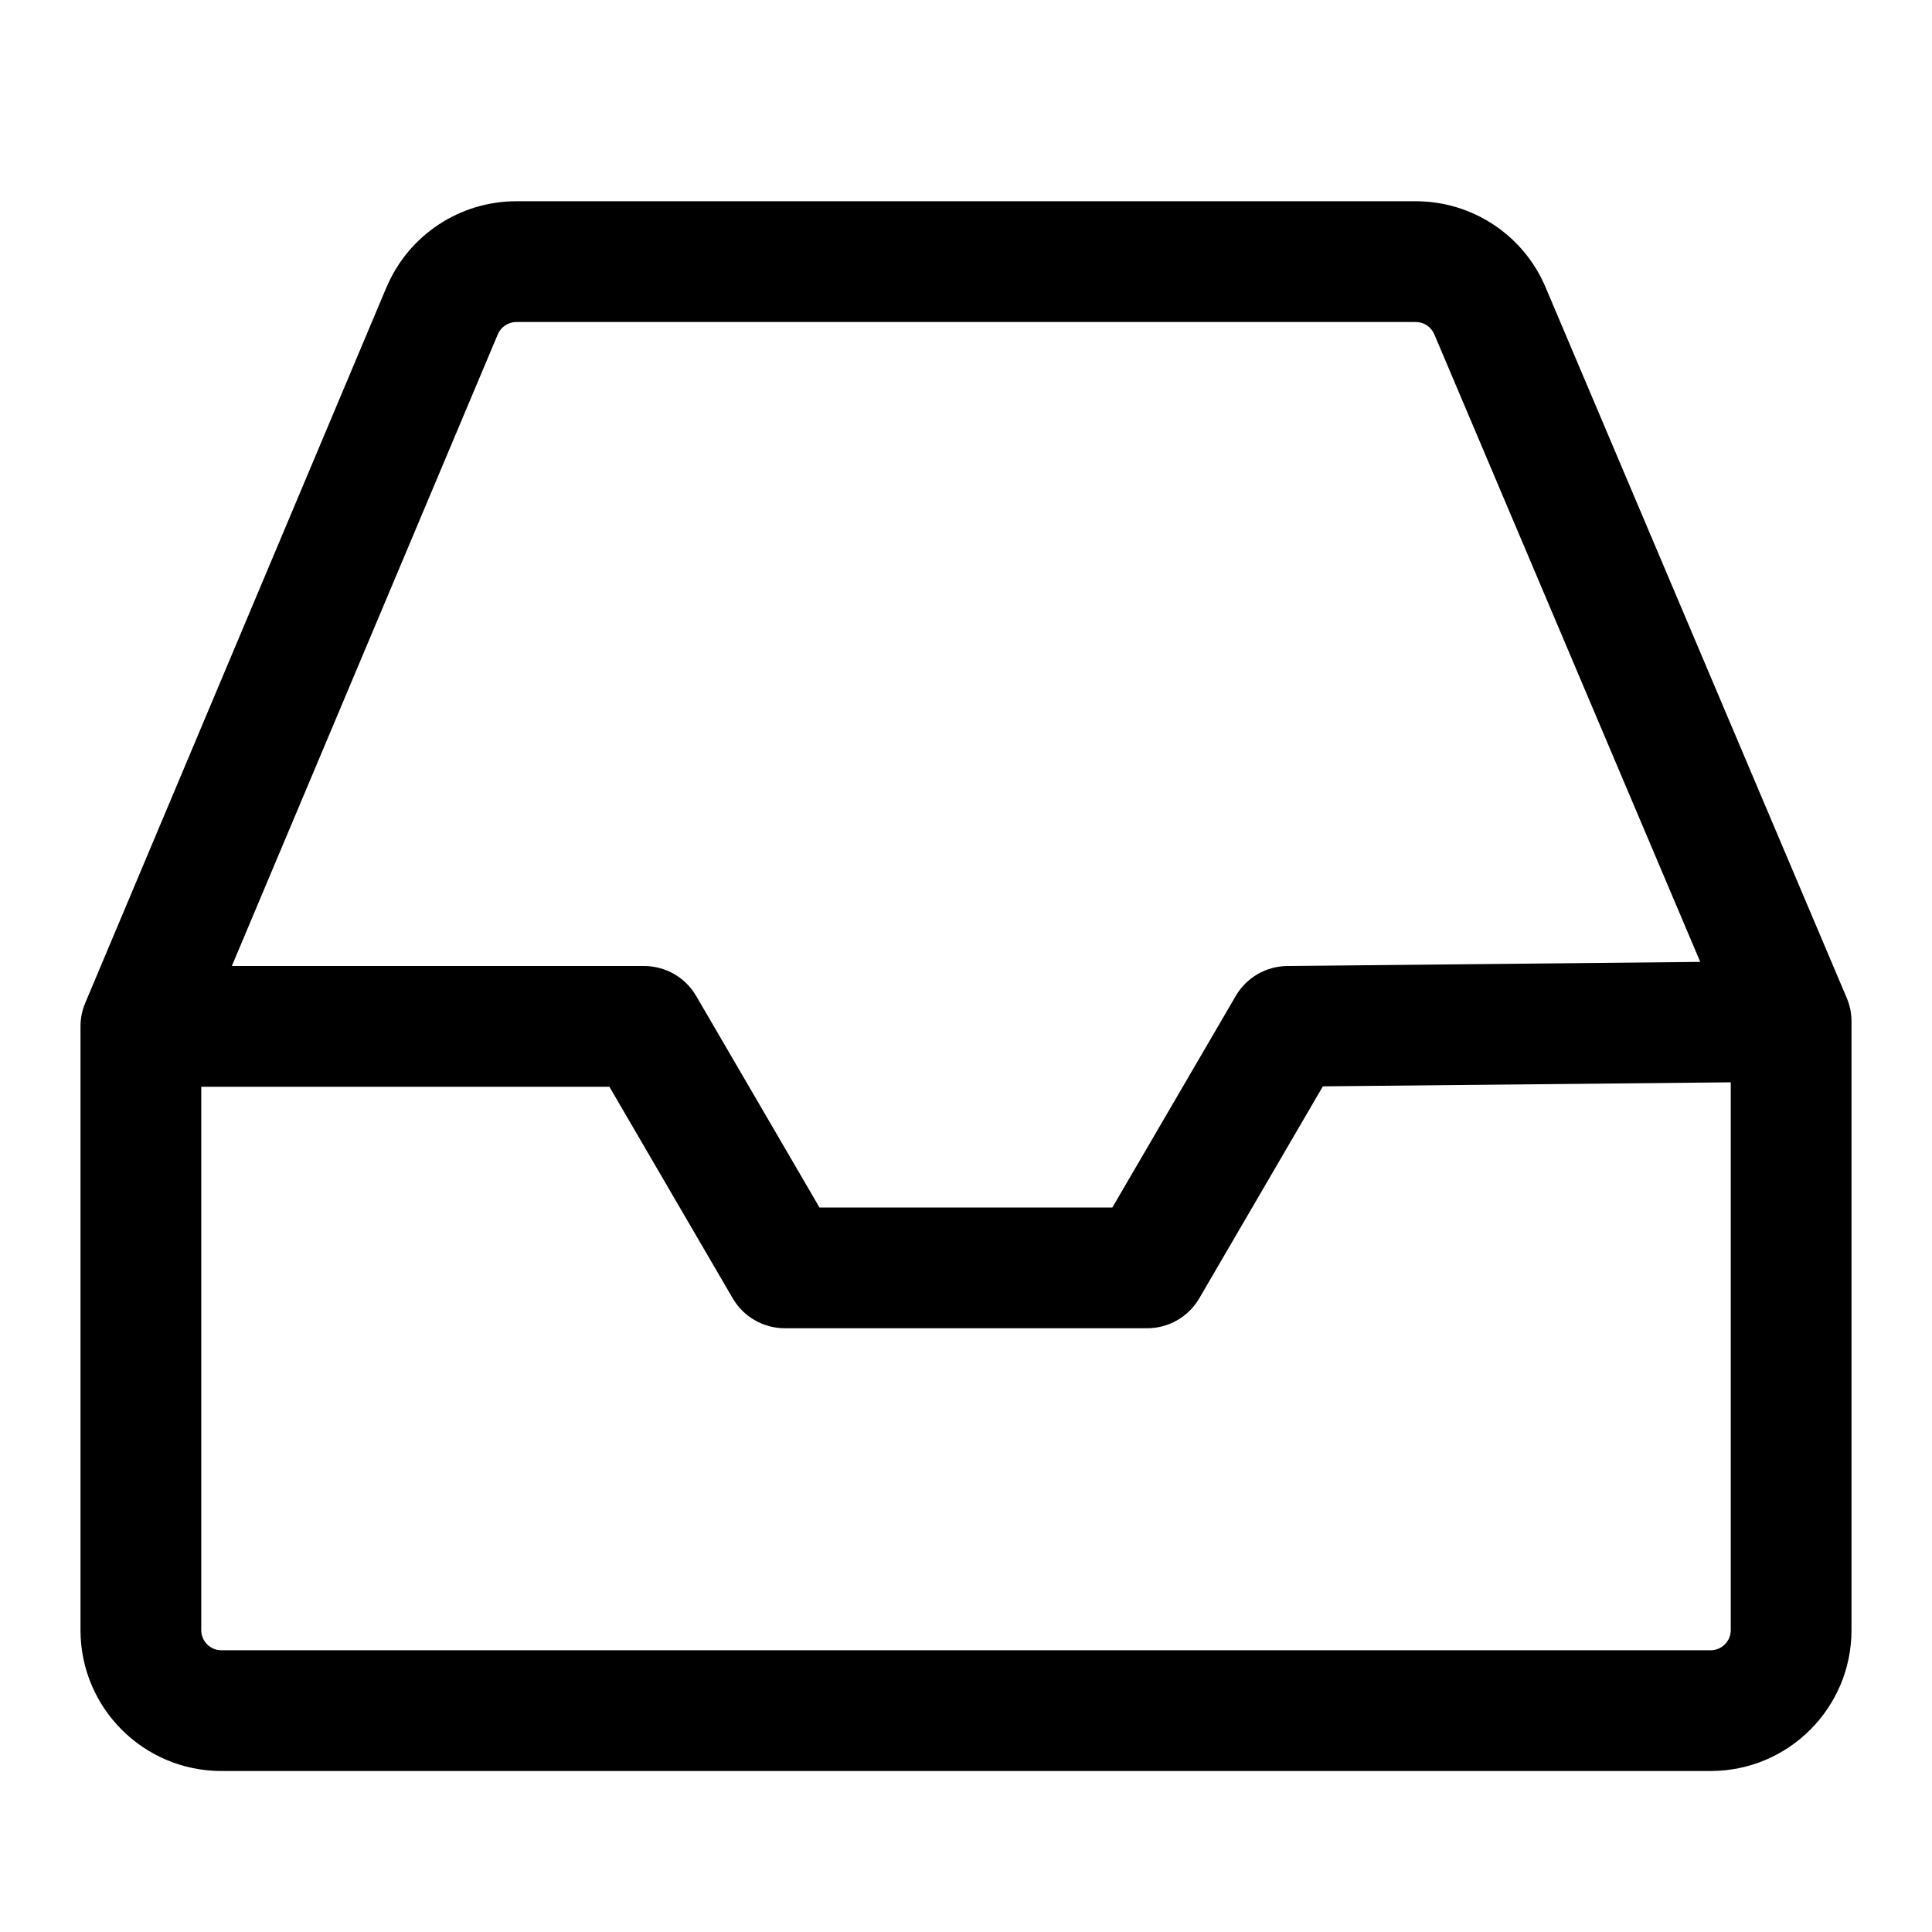
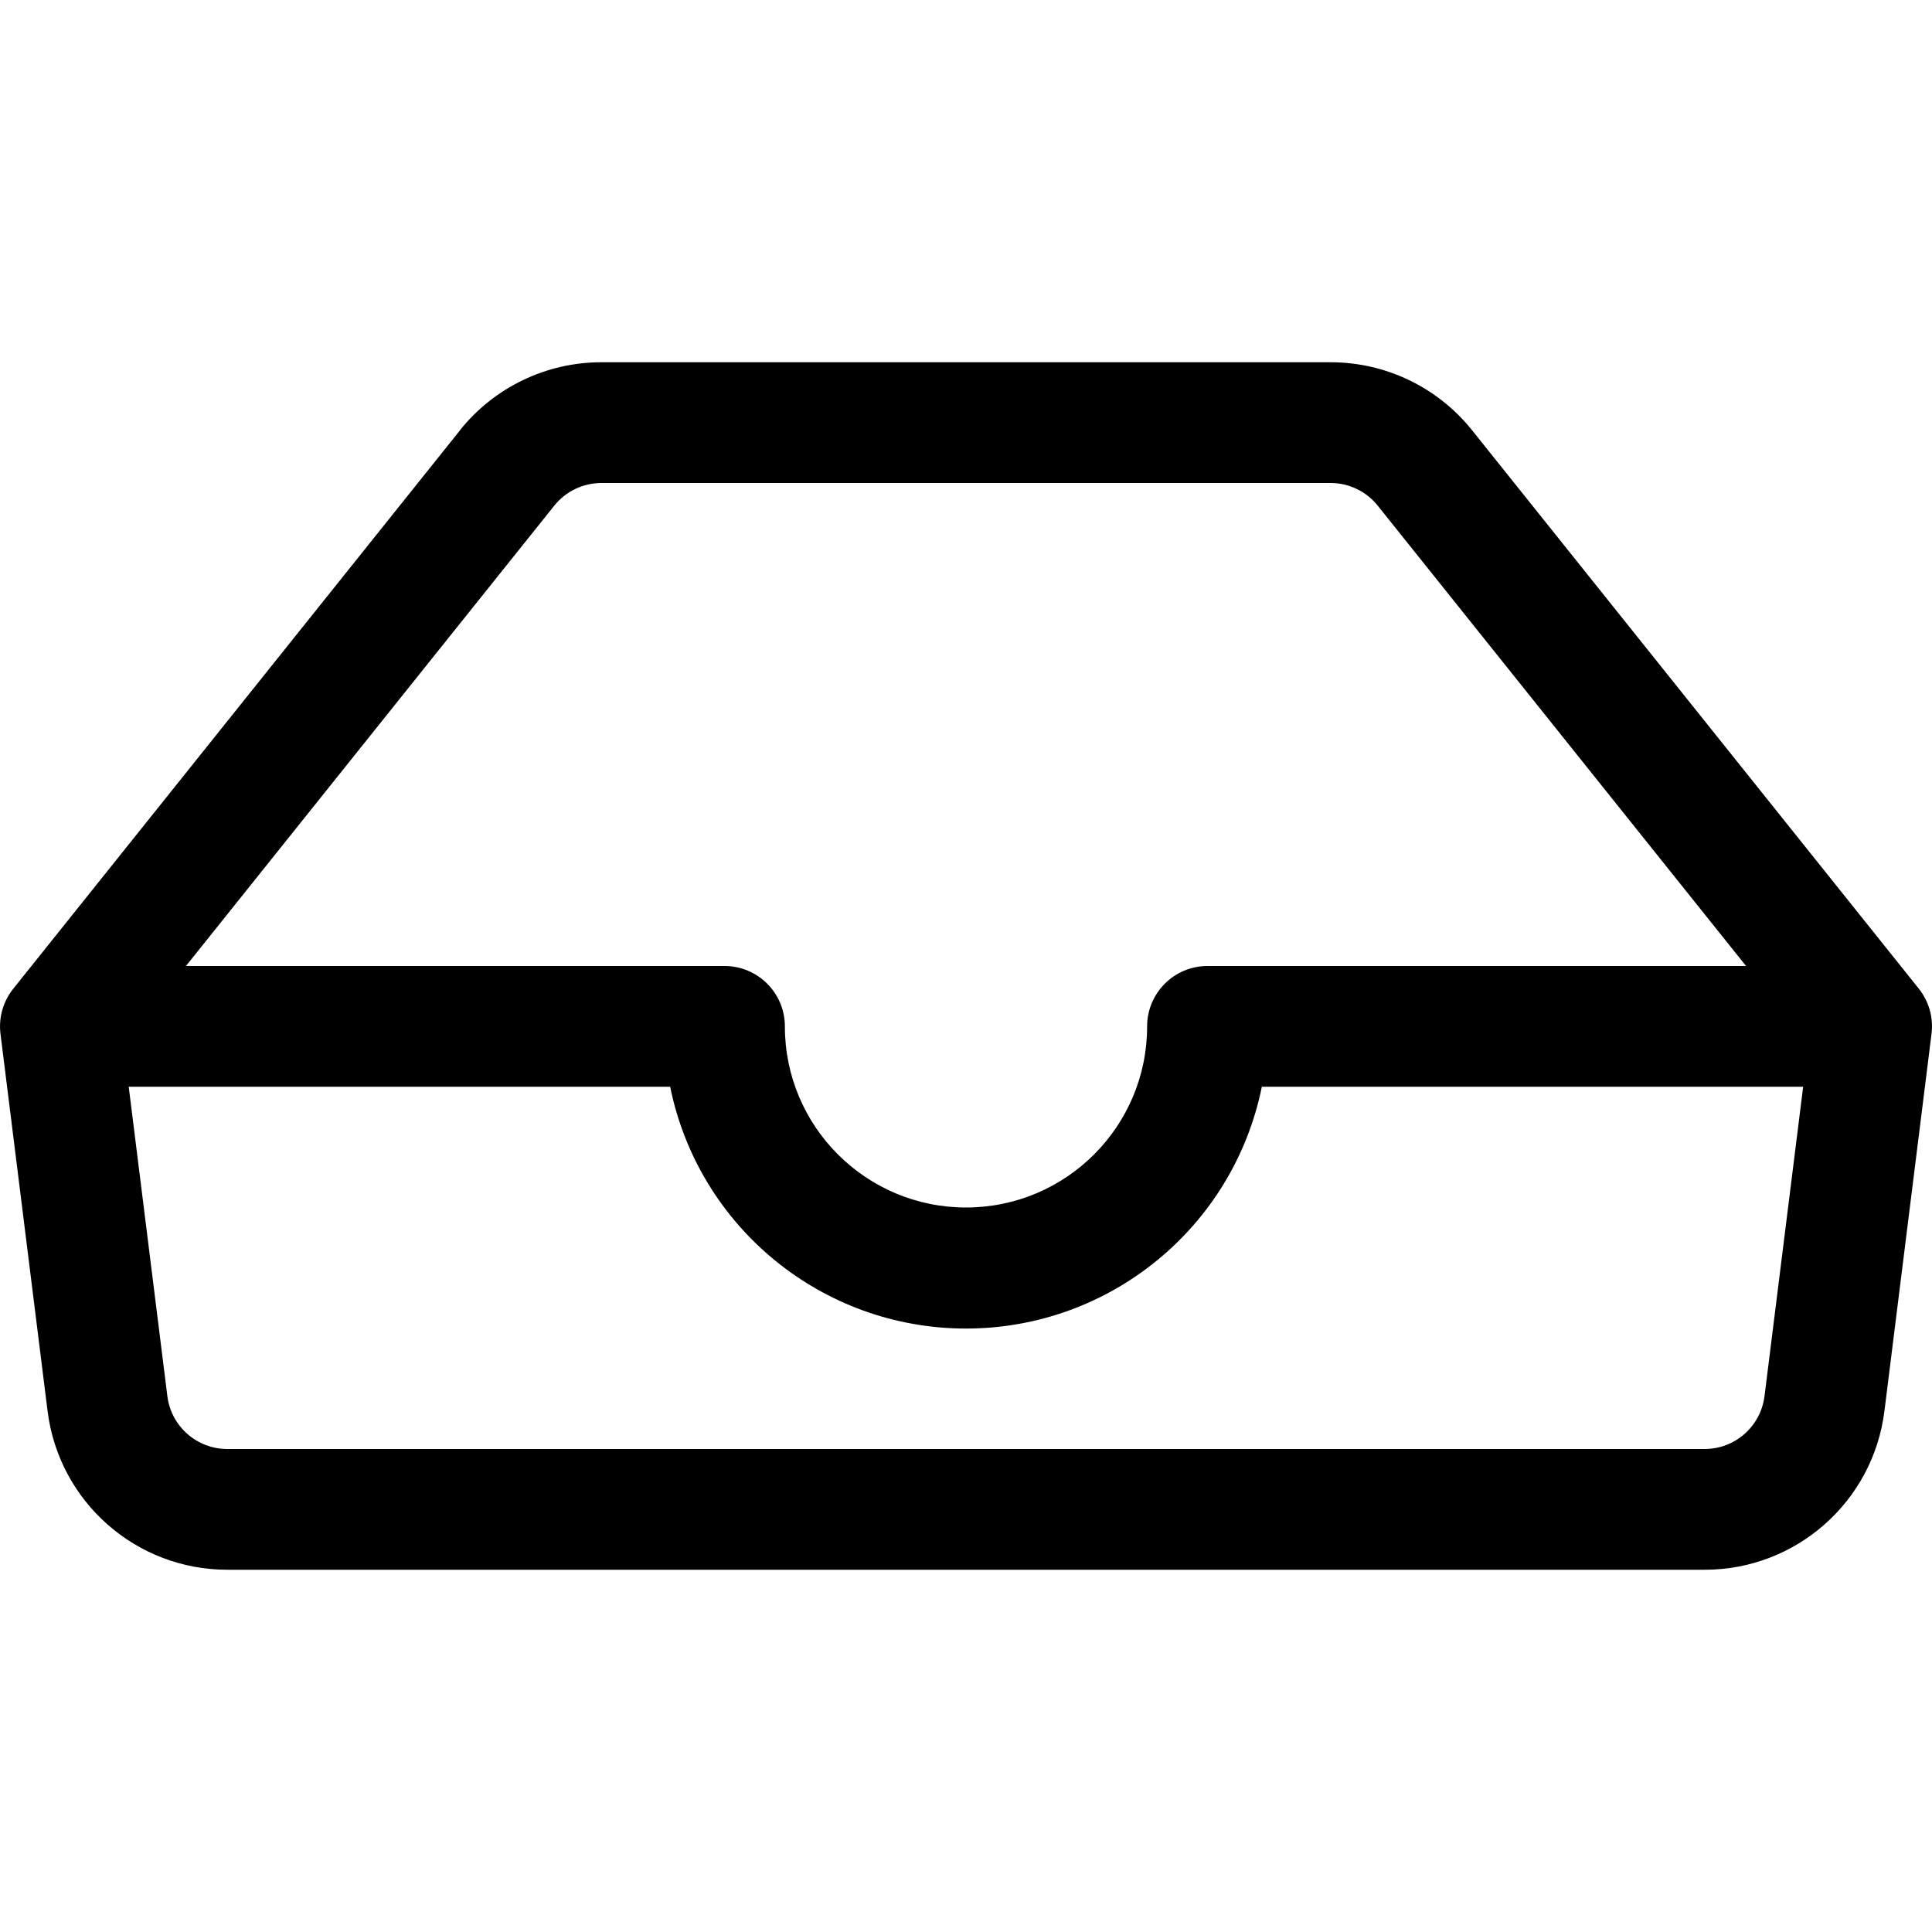
- <svg xmlns="http://www.w3.org/2000/svg" viewBox="0 0 24 24" width="24" height="24">
-   <path fill-rule="evenodd" d="M4.801 3.57A1.75 1.75 0 016.414 2.5h11.174c.702 0 1.337.42 1.611 1.067l3.741 8.828c.04.092.06.192.06.293v7.562A1.75 1.75 0 0121.25 22H2.75A1.75 1.75 0 011 20.25v-7.5c0-.1.02-.199.059-.291L4.8 3.571zM6.414 4a.25.25 0 00-.23.153L2.88 12H8a.75.75 0 01.648.372L10.18 15h3.638l1.533-2.628a.75.75 0 01.64-.372l5.13-.051-3.304-7.797a.25.25 0 00-.23-.152H6.414zM21.5 13.445l-5.067.05-1.535 2.633a.75.75 0 01-.648.372h-4.5a.75.75 0 01-.648-.372L7.57 13.5H2.5v6.75c0 .138.112.25.25.25h18.5a.25.25 0 00.25-.25v-6.805z" />
+ <svg xmlns="http://www.w3.org/2000/svg" width="16" height="16" fill="currentColor" class="bi bi-inbox" viewBox="0 0 16 16">
+   <path d="M4.98 4a.5.5 0 0 0-.39.188L1.54 8H6a.5.5 0 0 1 .5.5 1.5 1.5 0 1 0 3 0A.5.5 0 0 1 10 8h4.46l-3.05-3.812A.5.5 0 0 0 11.02 4H4.98zm9.954 5H10.45a2.5 2.5 0 0 1-4.9 0H1.066l.32 2.562a.5.5 0 0 0 .497.438h12.234a.5.5 0 0 0 .496-.438L14.933 9zM3.809 3.563A1.5 1.5 0 0 1 4.981 3h6.038a1.5 1.5 0 0 1 1.172.563l3.7 4.625a.5.5 0 0 1 .105.374l-.39 3.124A1.5 1.5 0 0 1 14.117 13H1.883a1.5 1.5 0 0 1-1.489-1.314l-.39-3.124a.5.5 0 0 1 .106-.374l3.7-4.625z" />
</svg>
